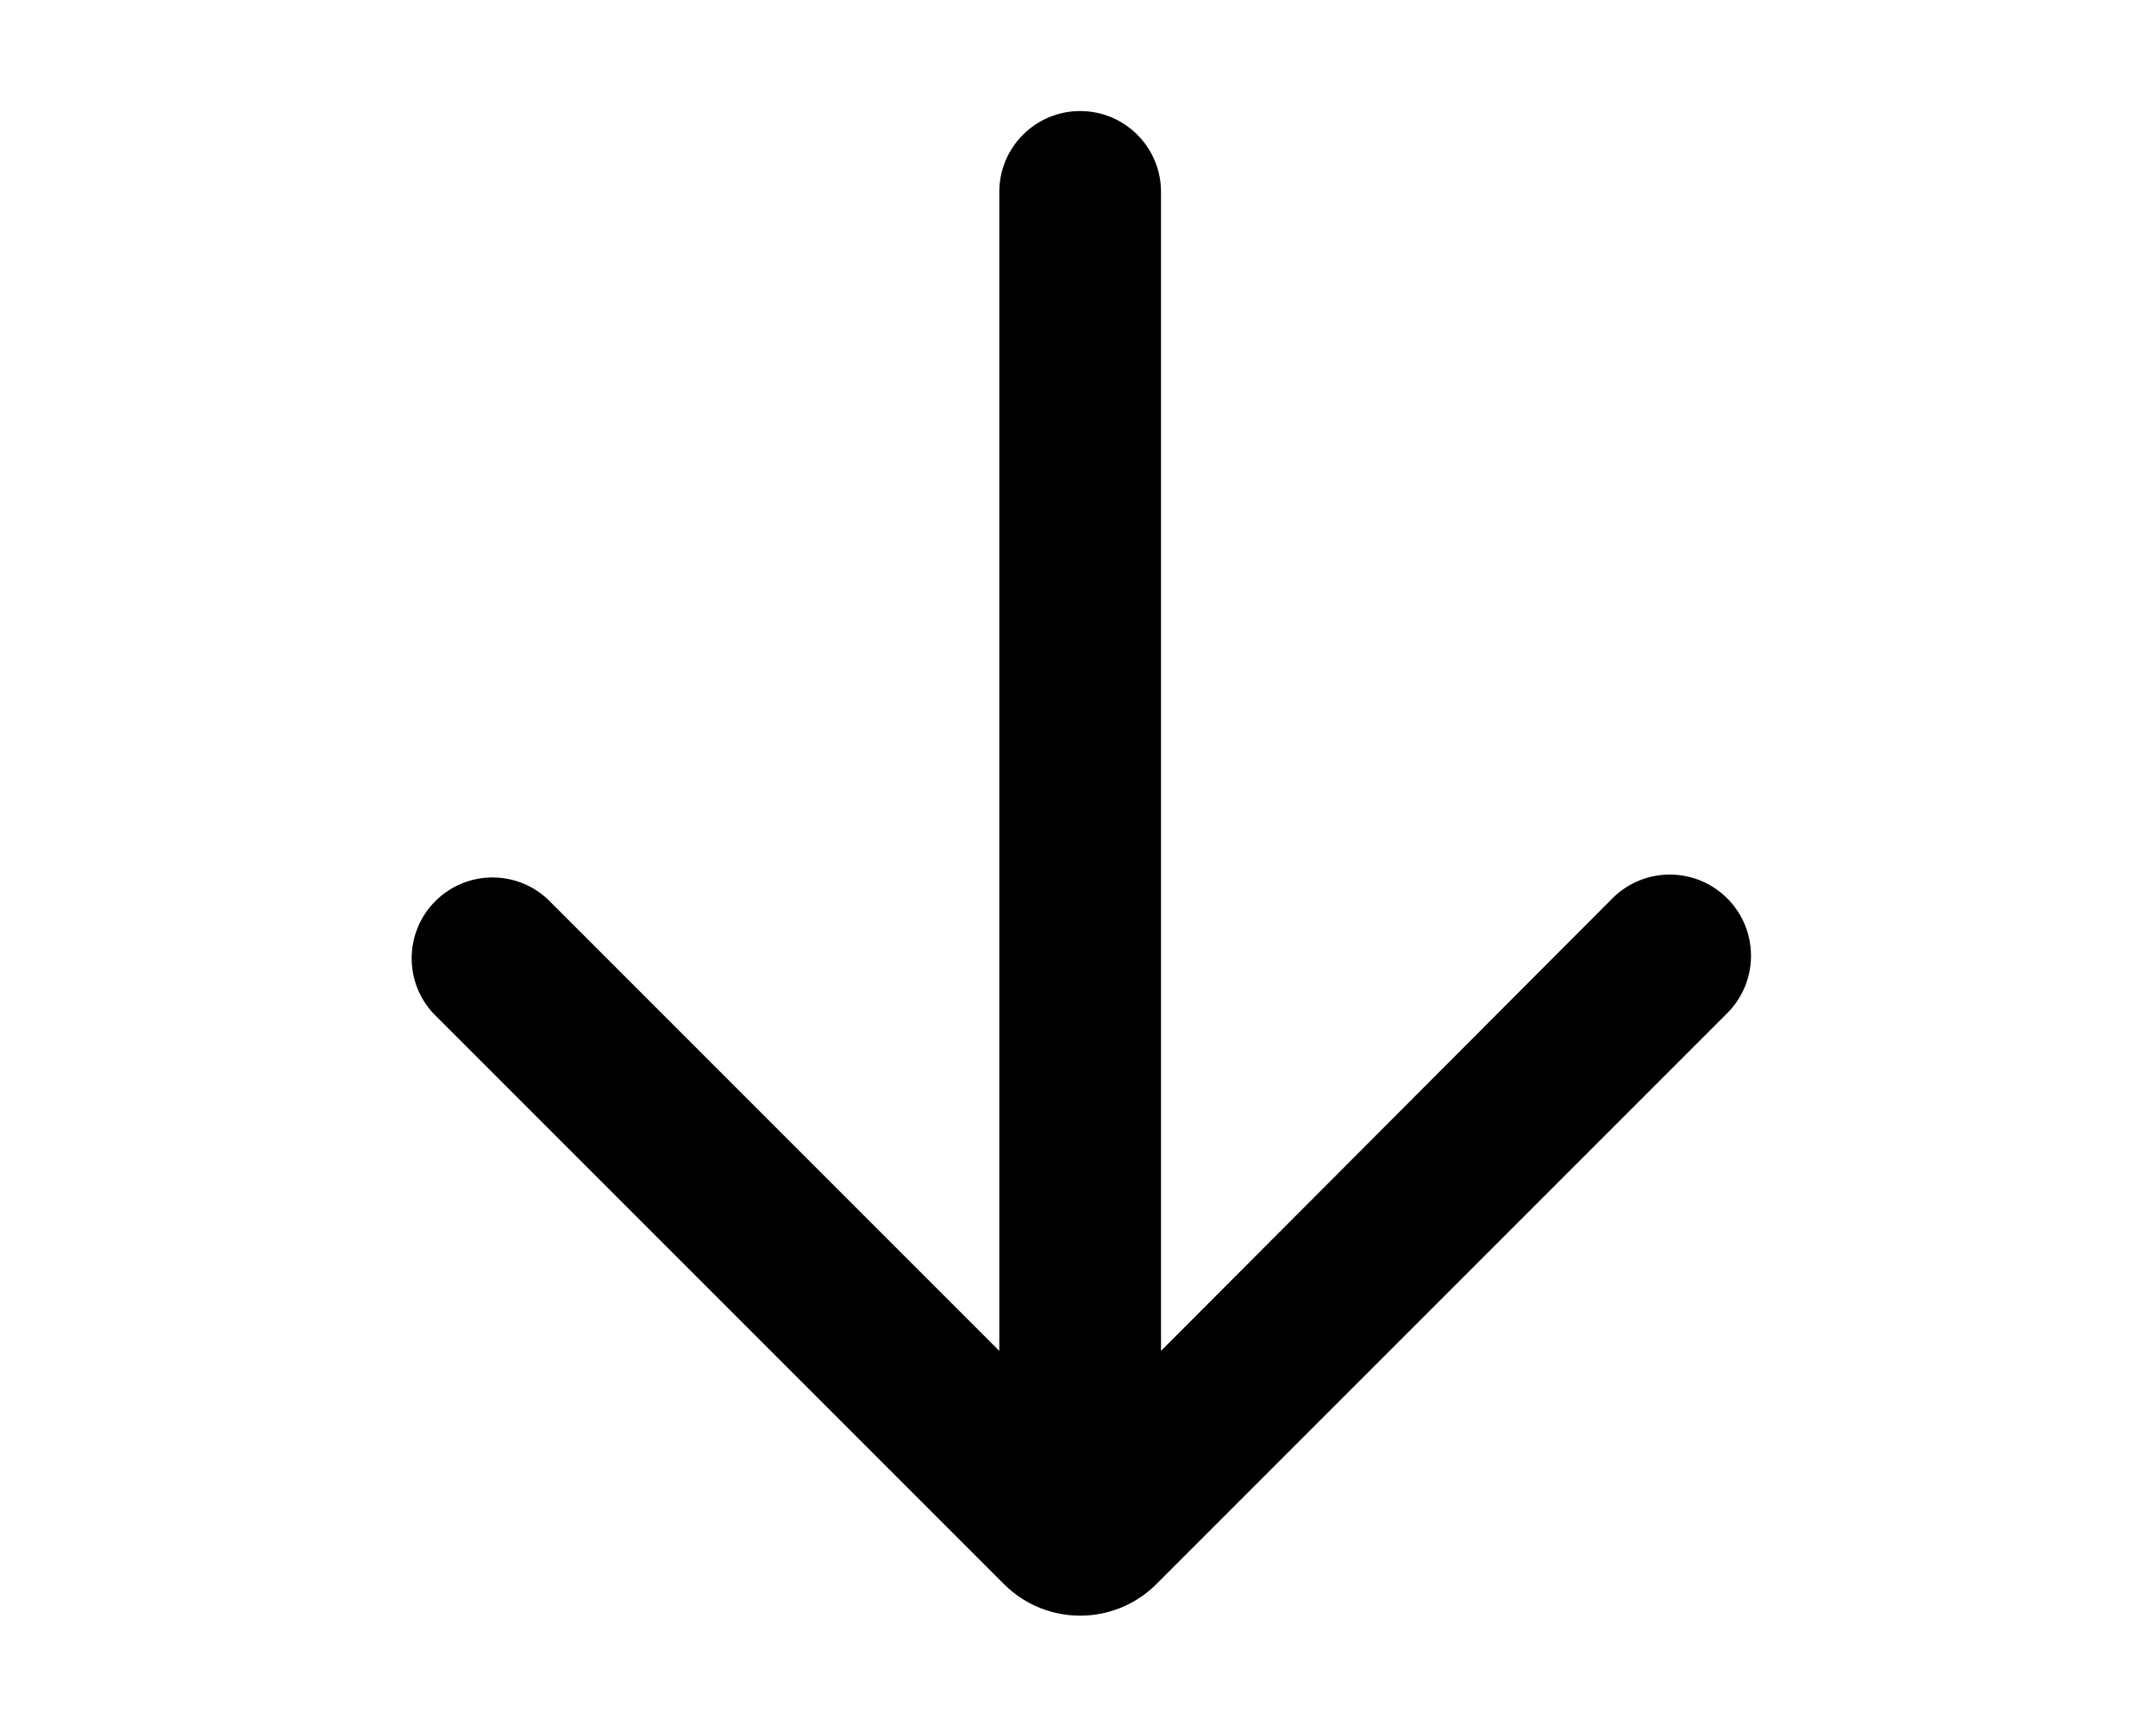
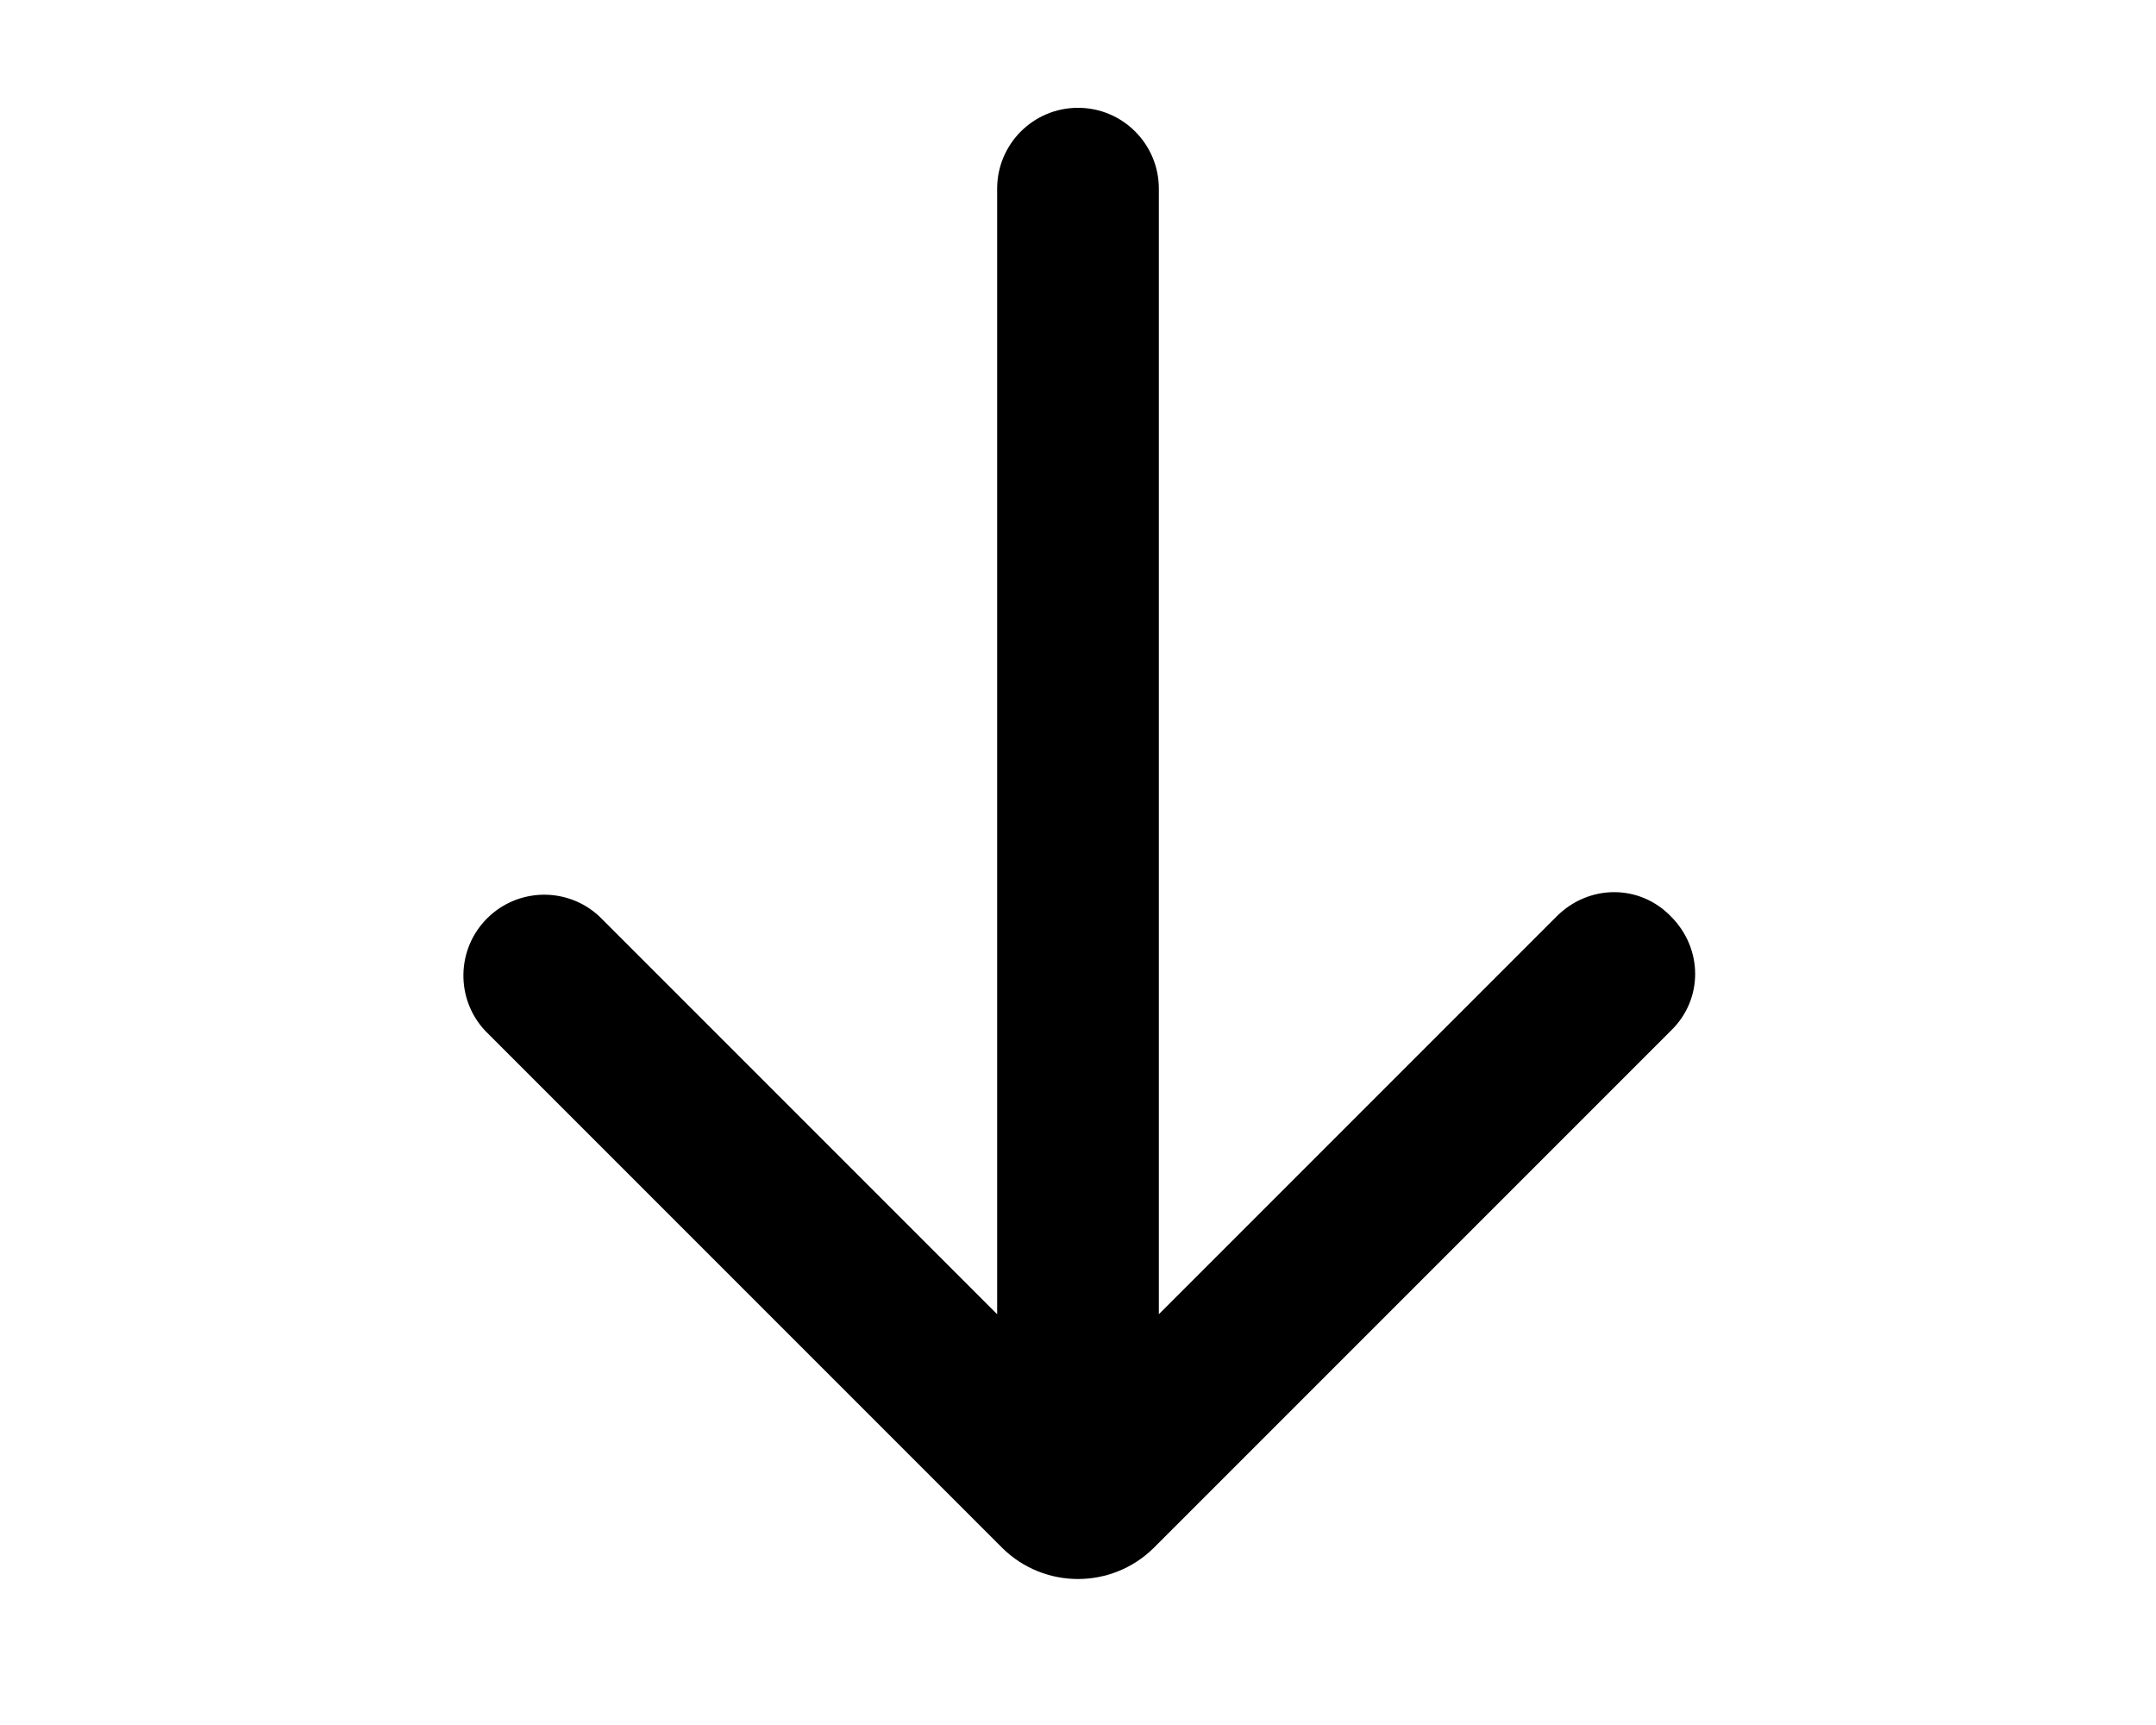
<svg xmlns="http://www.w3.org/2000/svg" viewBox="0 0 20 16" fill="currentColor">
-   <path fill-rule="evenodd" d="m10.77 12.53 4.19-4.2a.75.75 0 1 1 1.06 1.07l-5.3 5.3a1 1 0 0 1-1.4 0l-5.3-5.3a.75.75 0 0 1 1.06-1.06l4.19 4.19V1.78a.75.75 0 1 1 1.5 0v10.75z" />
+   <path fill-rule="evenodd" d="M9.25 12.19V1.75a.75.75 0 0 1 1.5 0v10.44l3.69-3.69c.3-.3.77-.3 1.06 0 .3.3.3.77 0 1.06l-4.8 4.8a1 1 0 0 1-1.4 0l-4.8-4.8A.75.75 0 0 1 5.56 8.5l3.69 3.69z" />
</svg>
